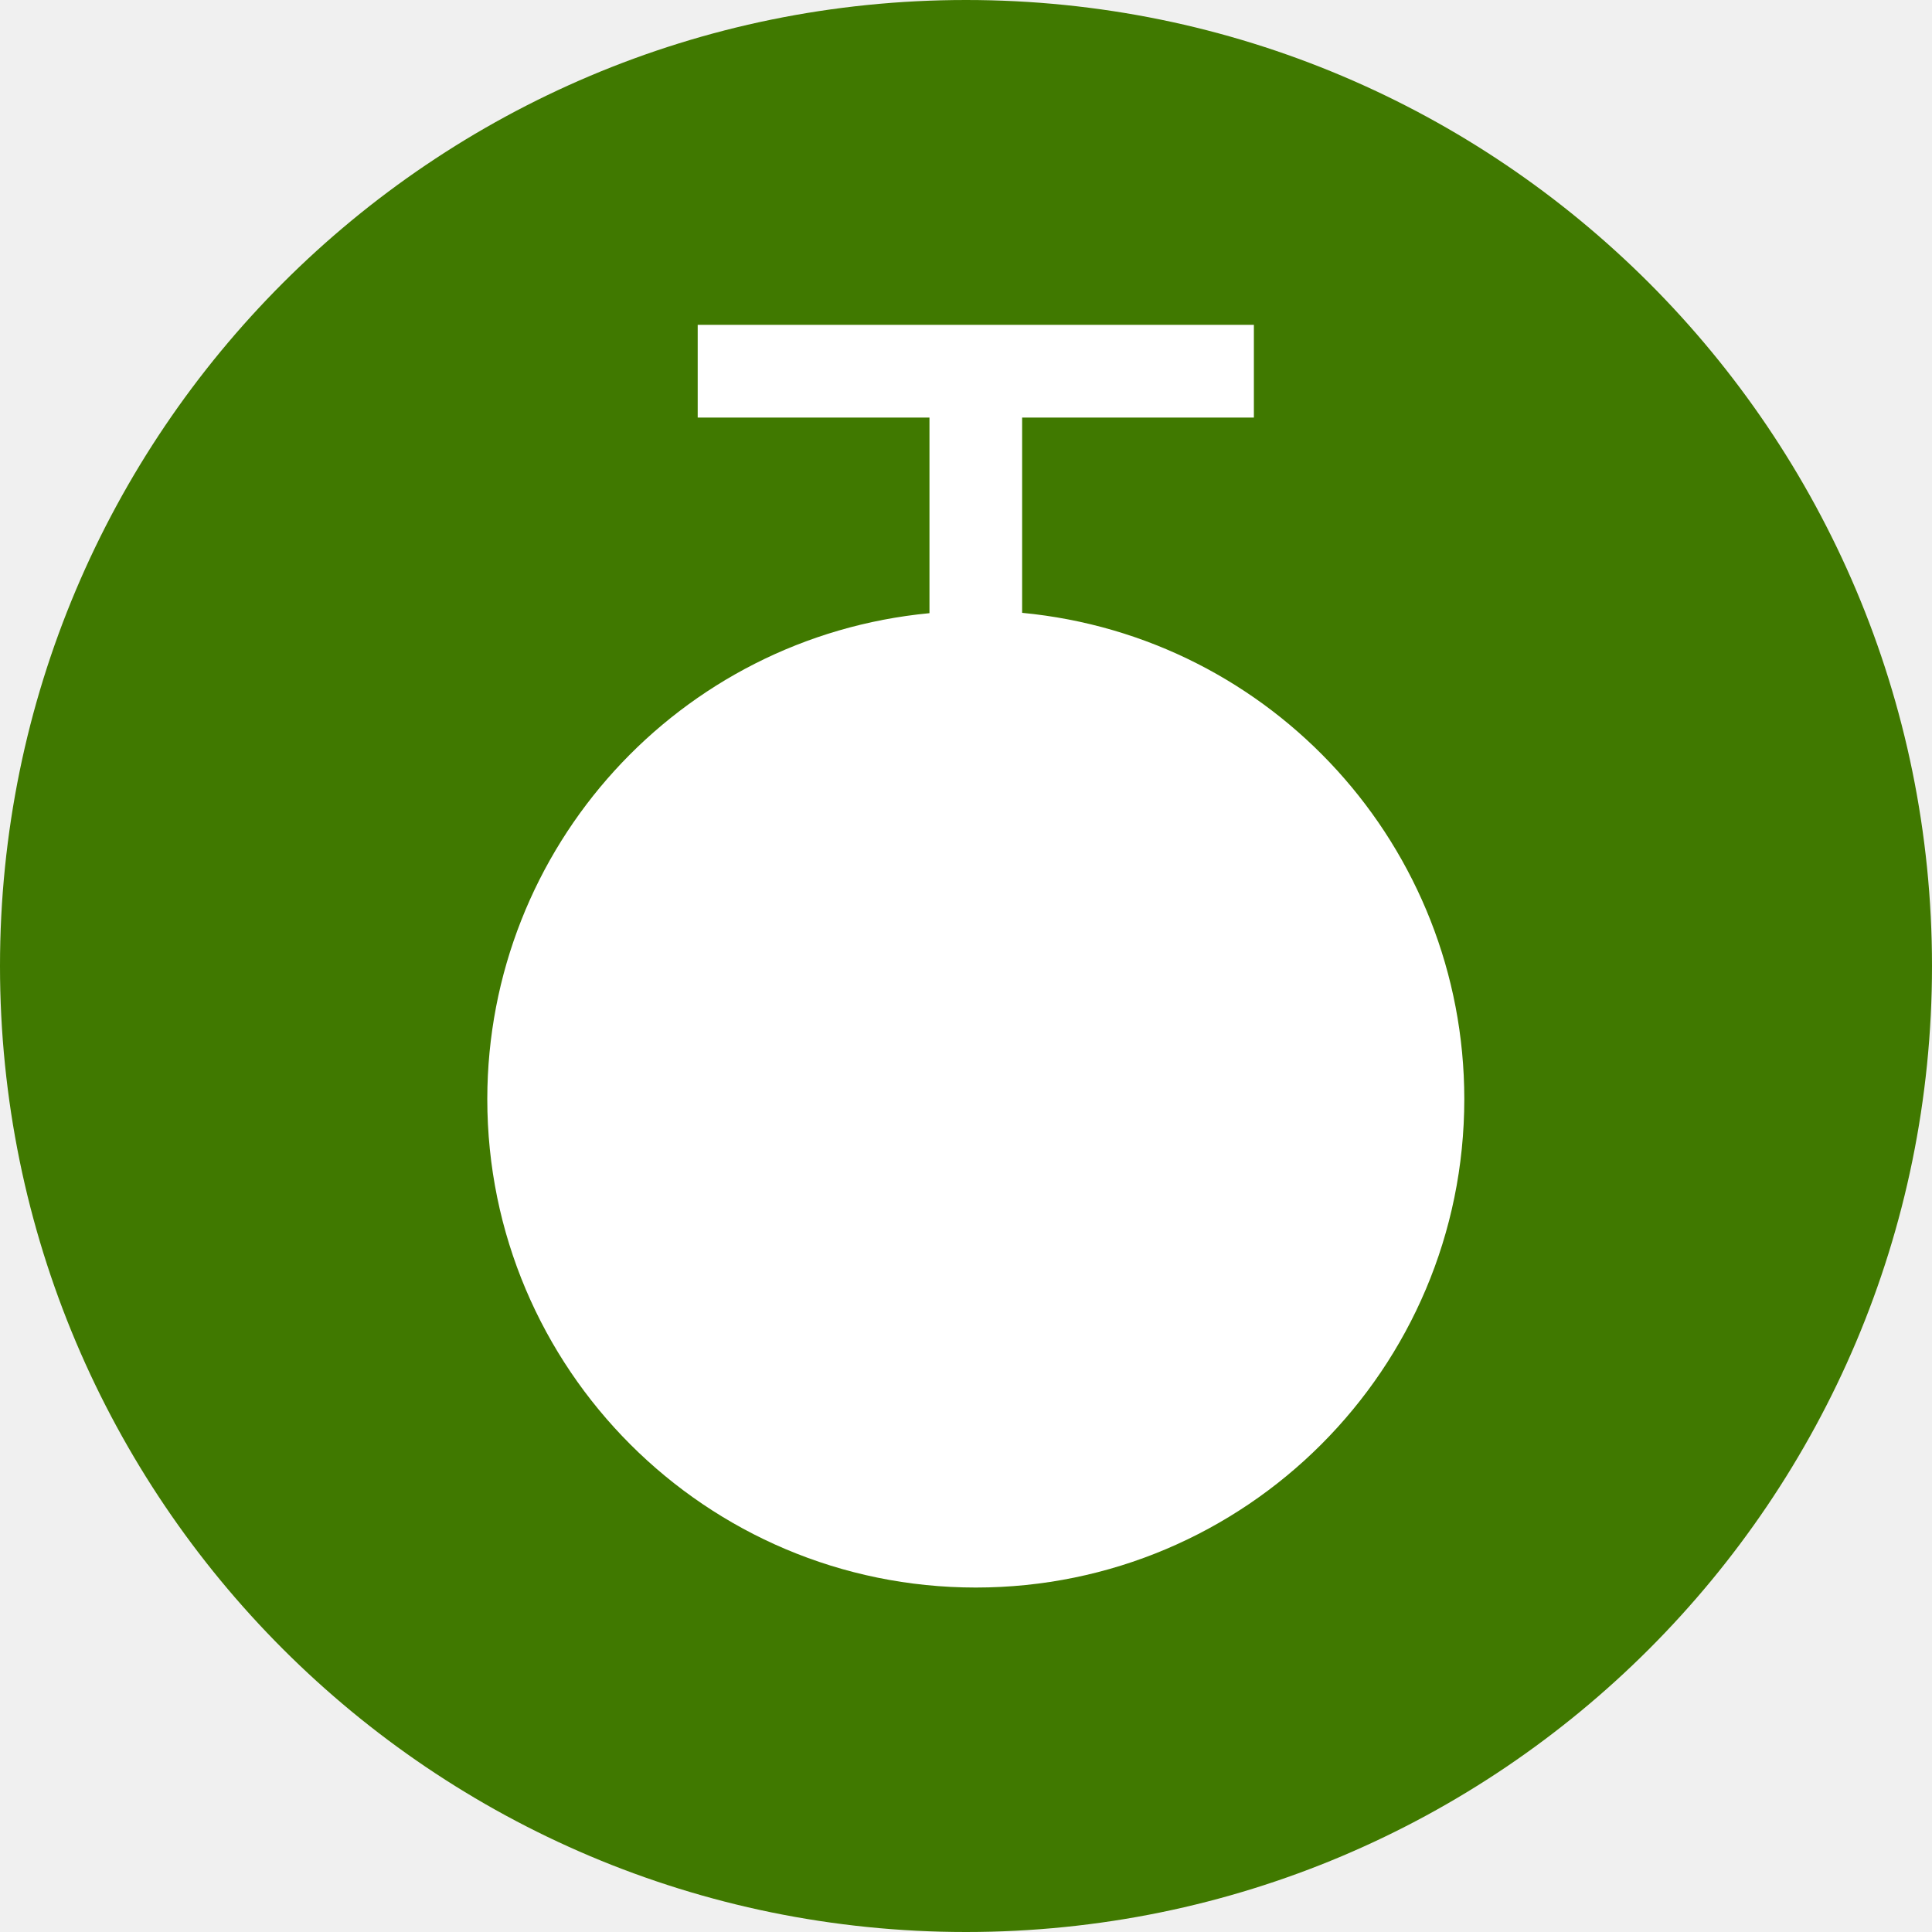
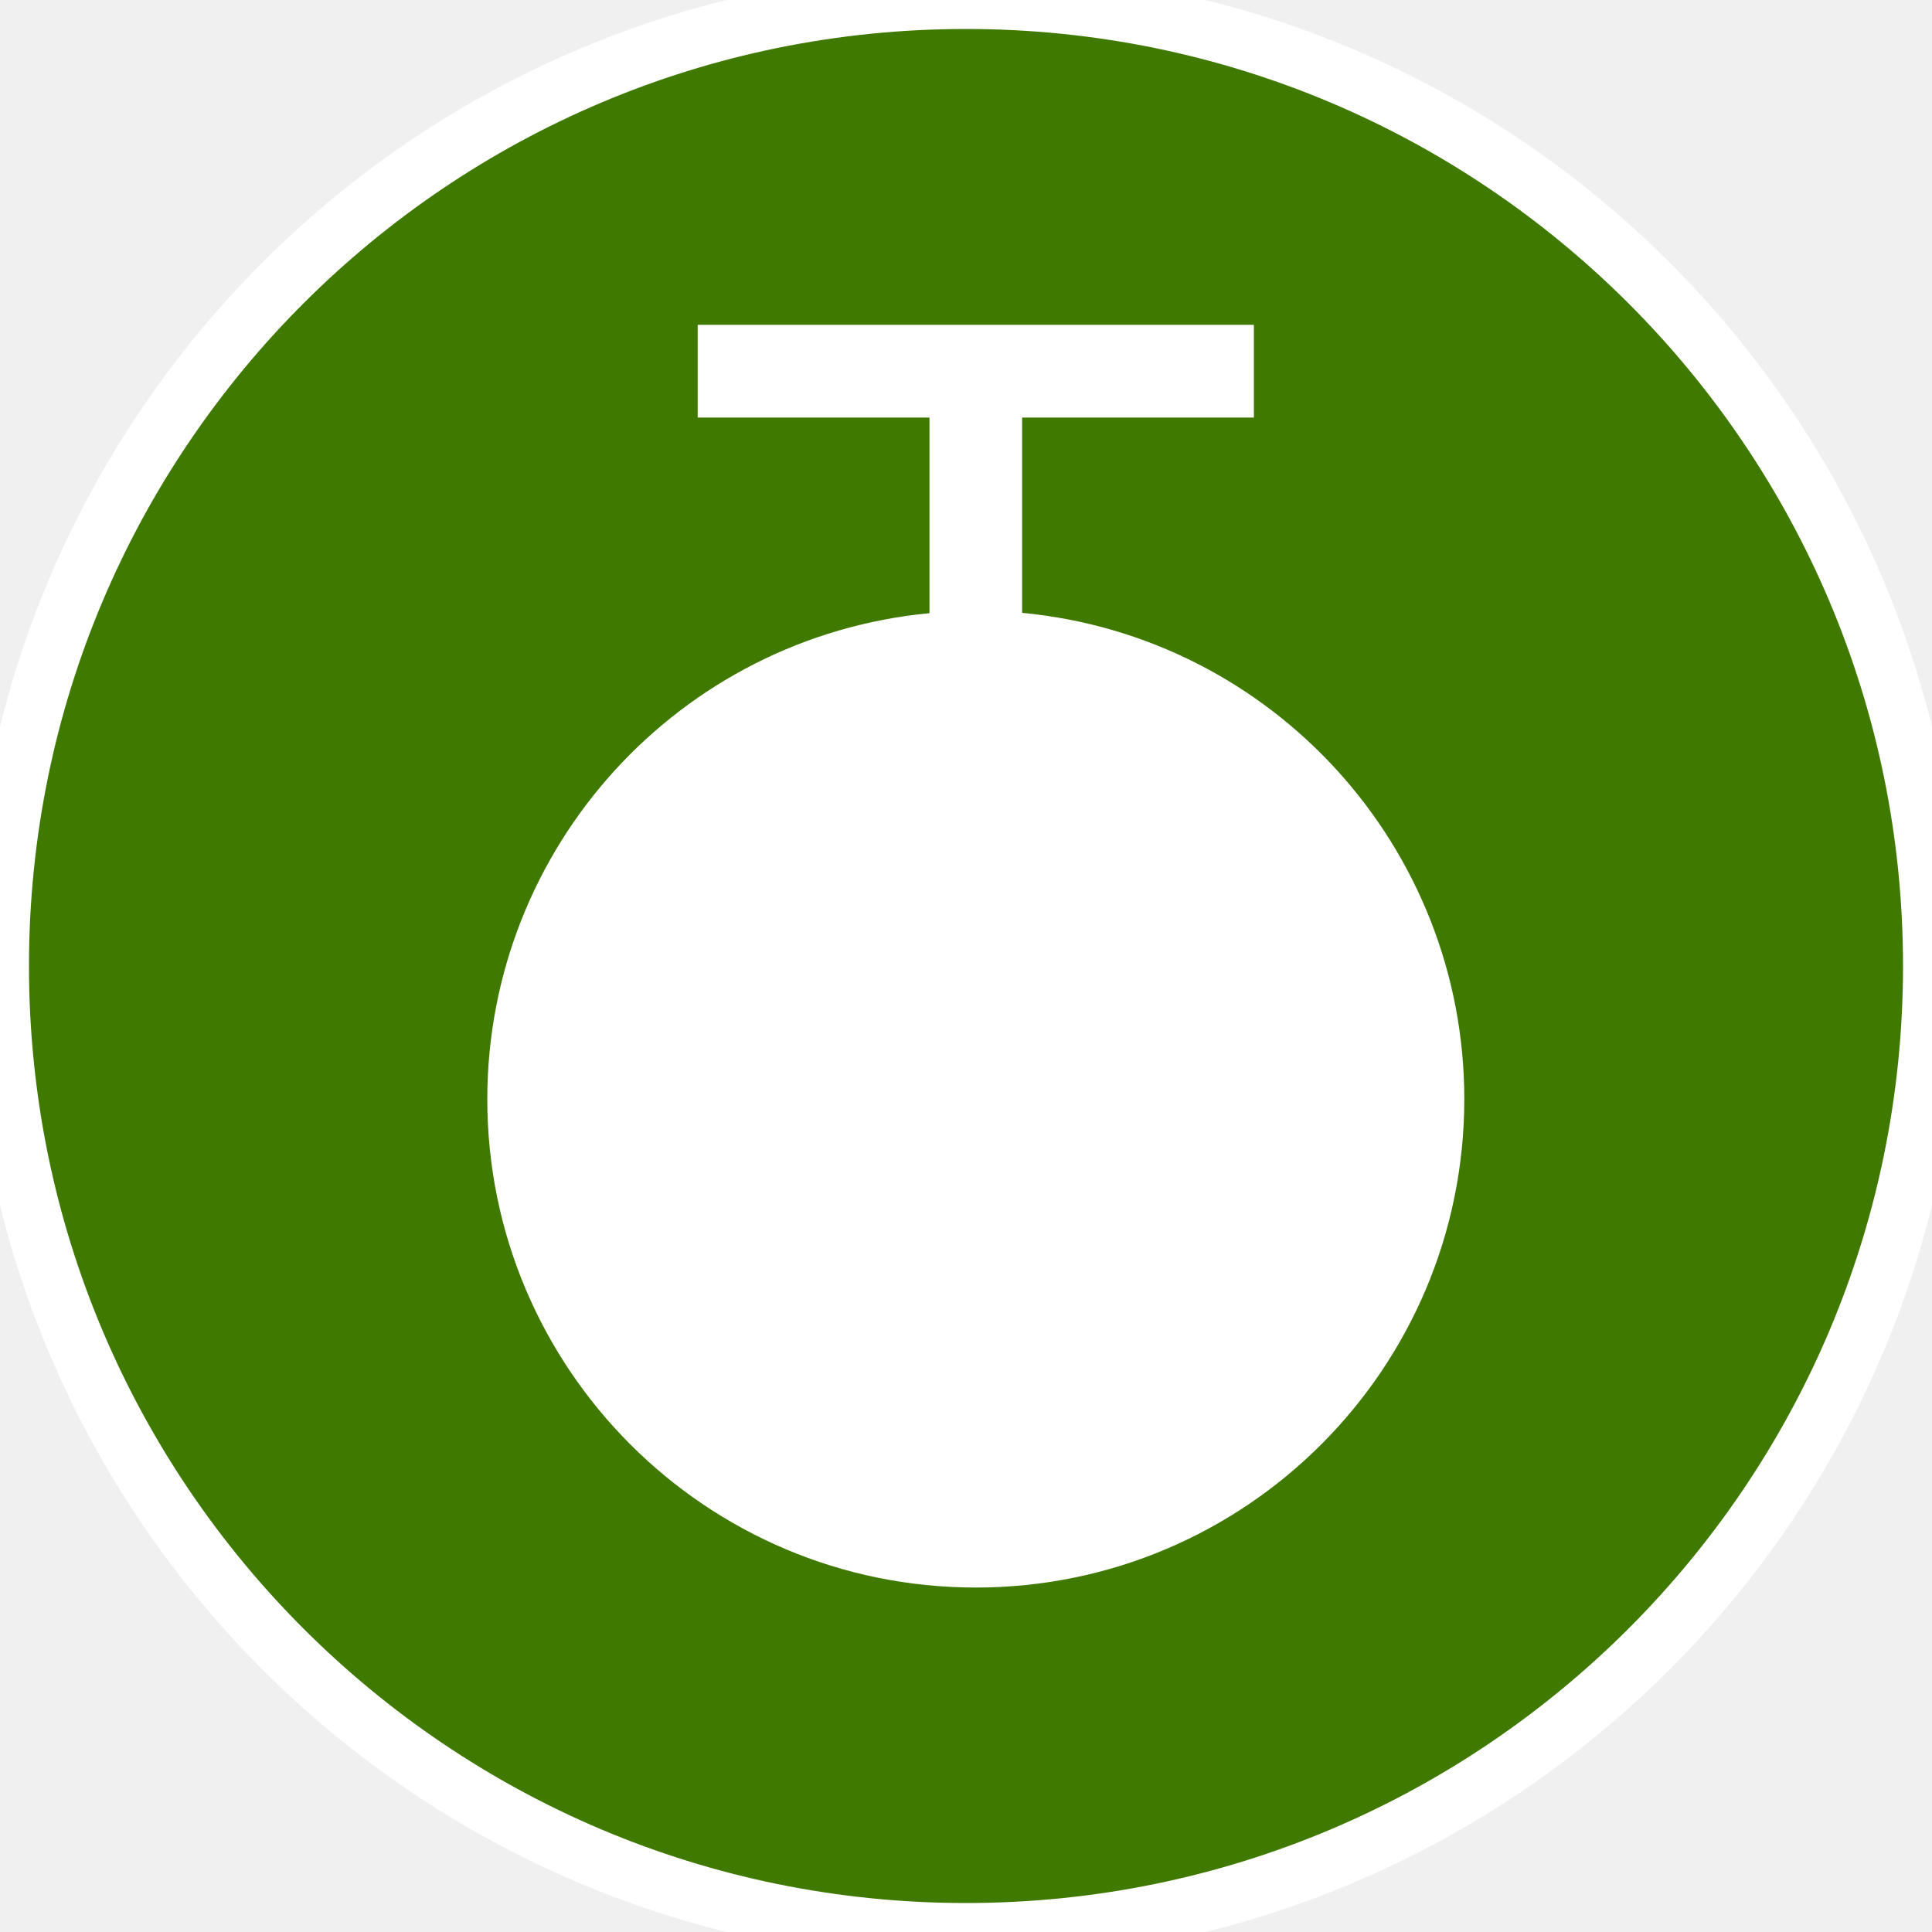
<svg xmlns="http://www.w3.org/2000/svg" version="1.1" viewBox="0 0 100 100">
  <g>
-     <circle cx="50" cy="50" r="50" fill="#407900" />
+     <circle cx="50" cy="50" r="50" fill="#407900" stroke-width="3" stroke="#fff" />
  </g>
  <path d="m36.113 16.814v4.799h11.996v10.125a25.286 25.286 0 0 0-22.887 25.148 25.286 25.286 0 0 0 25.285 25.285 25.286 25.286 0 0 0 25.285-25.285 25.286 25.286 0 0 0-22.887-25.166v-10.107h11.996v-4.799z" fill="#fff" fill-rule="evenodd" />
</svg>
